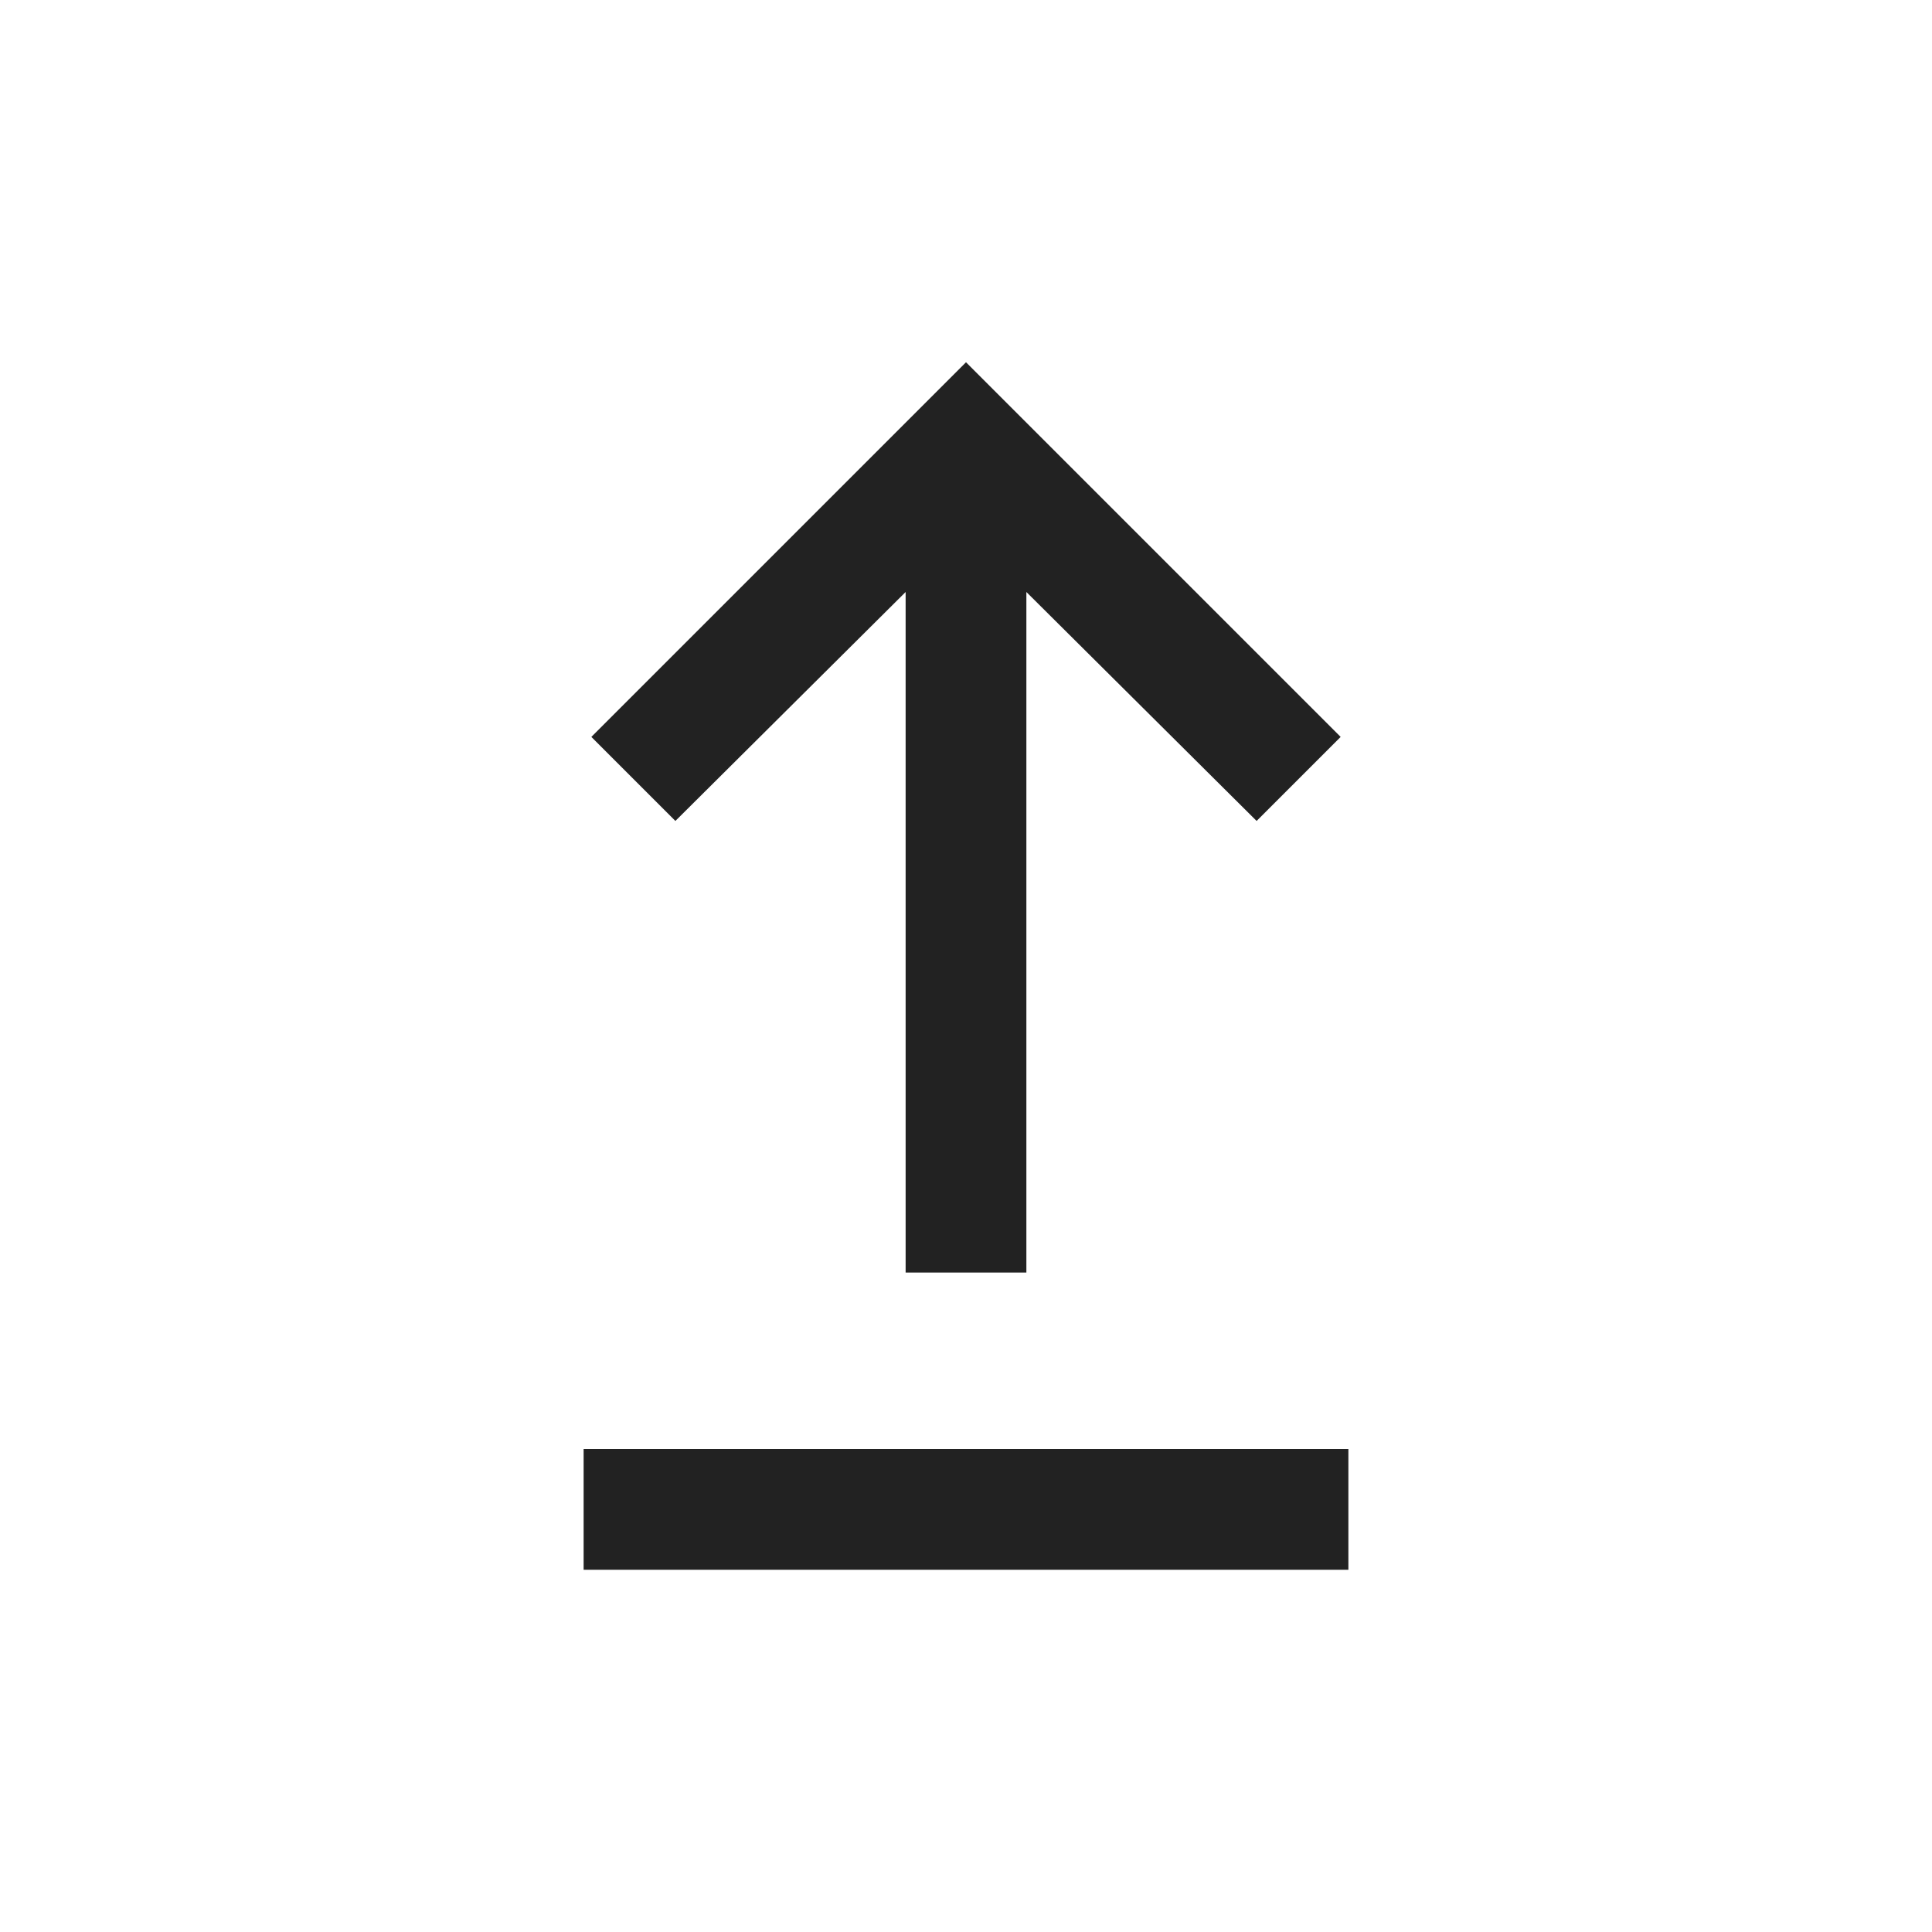
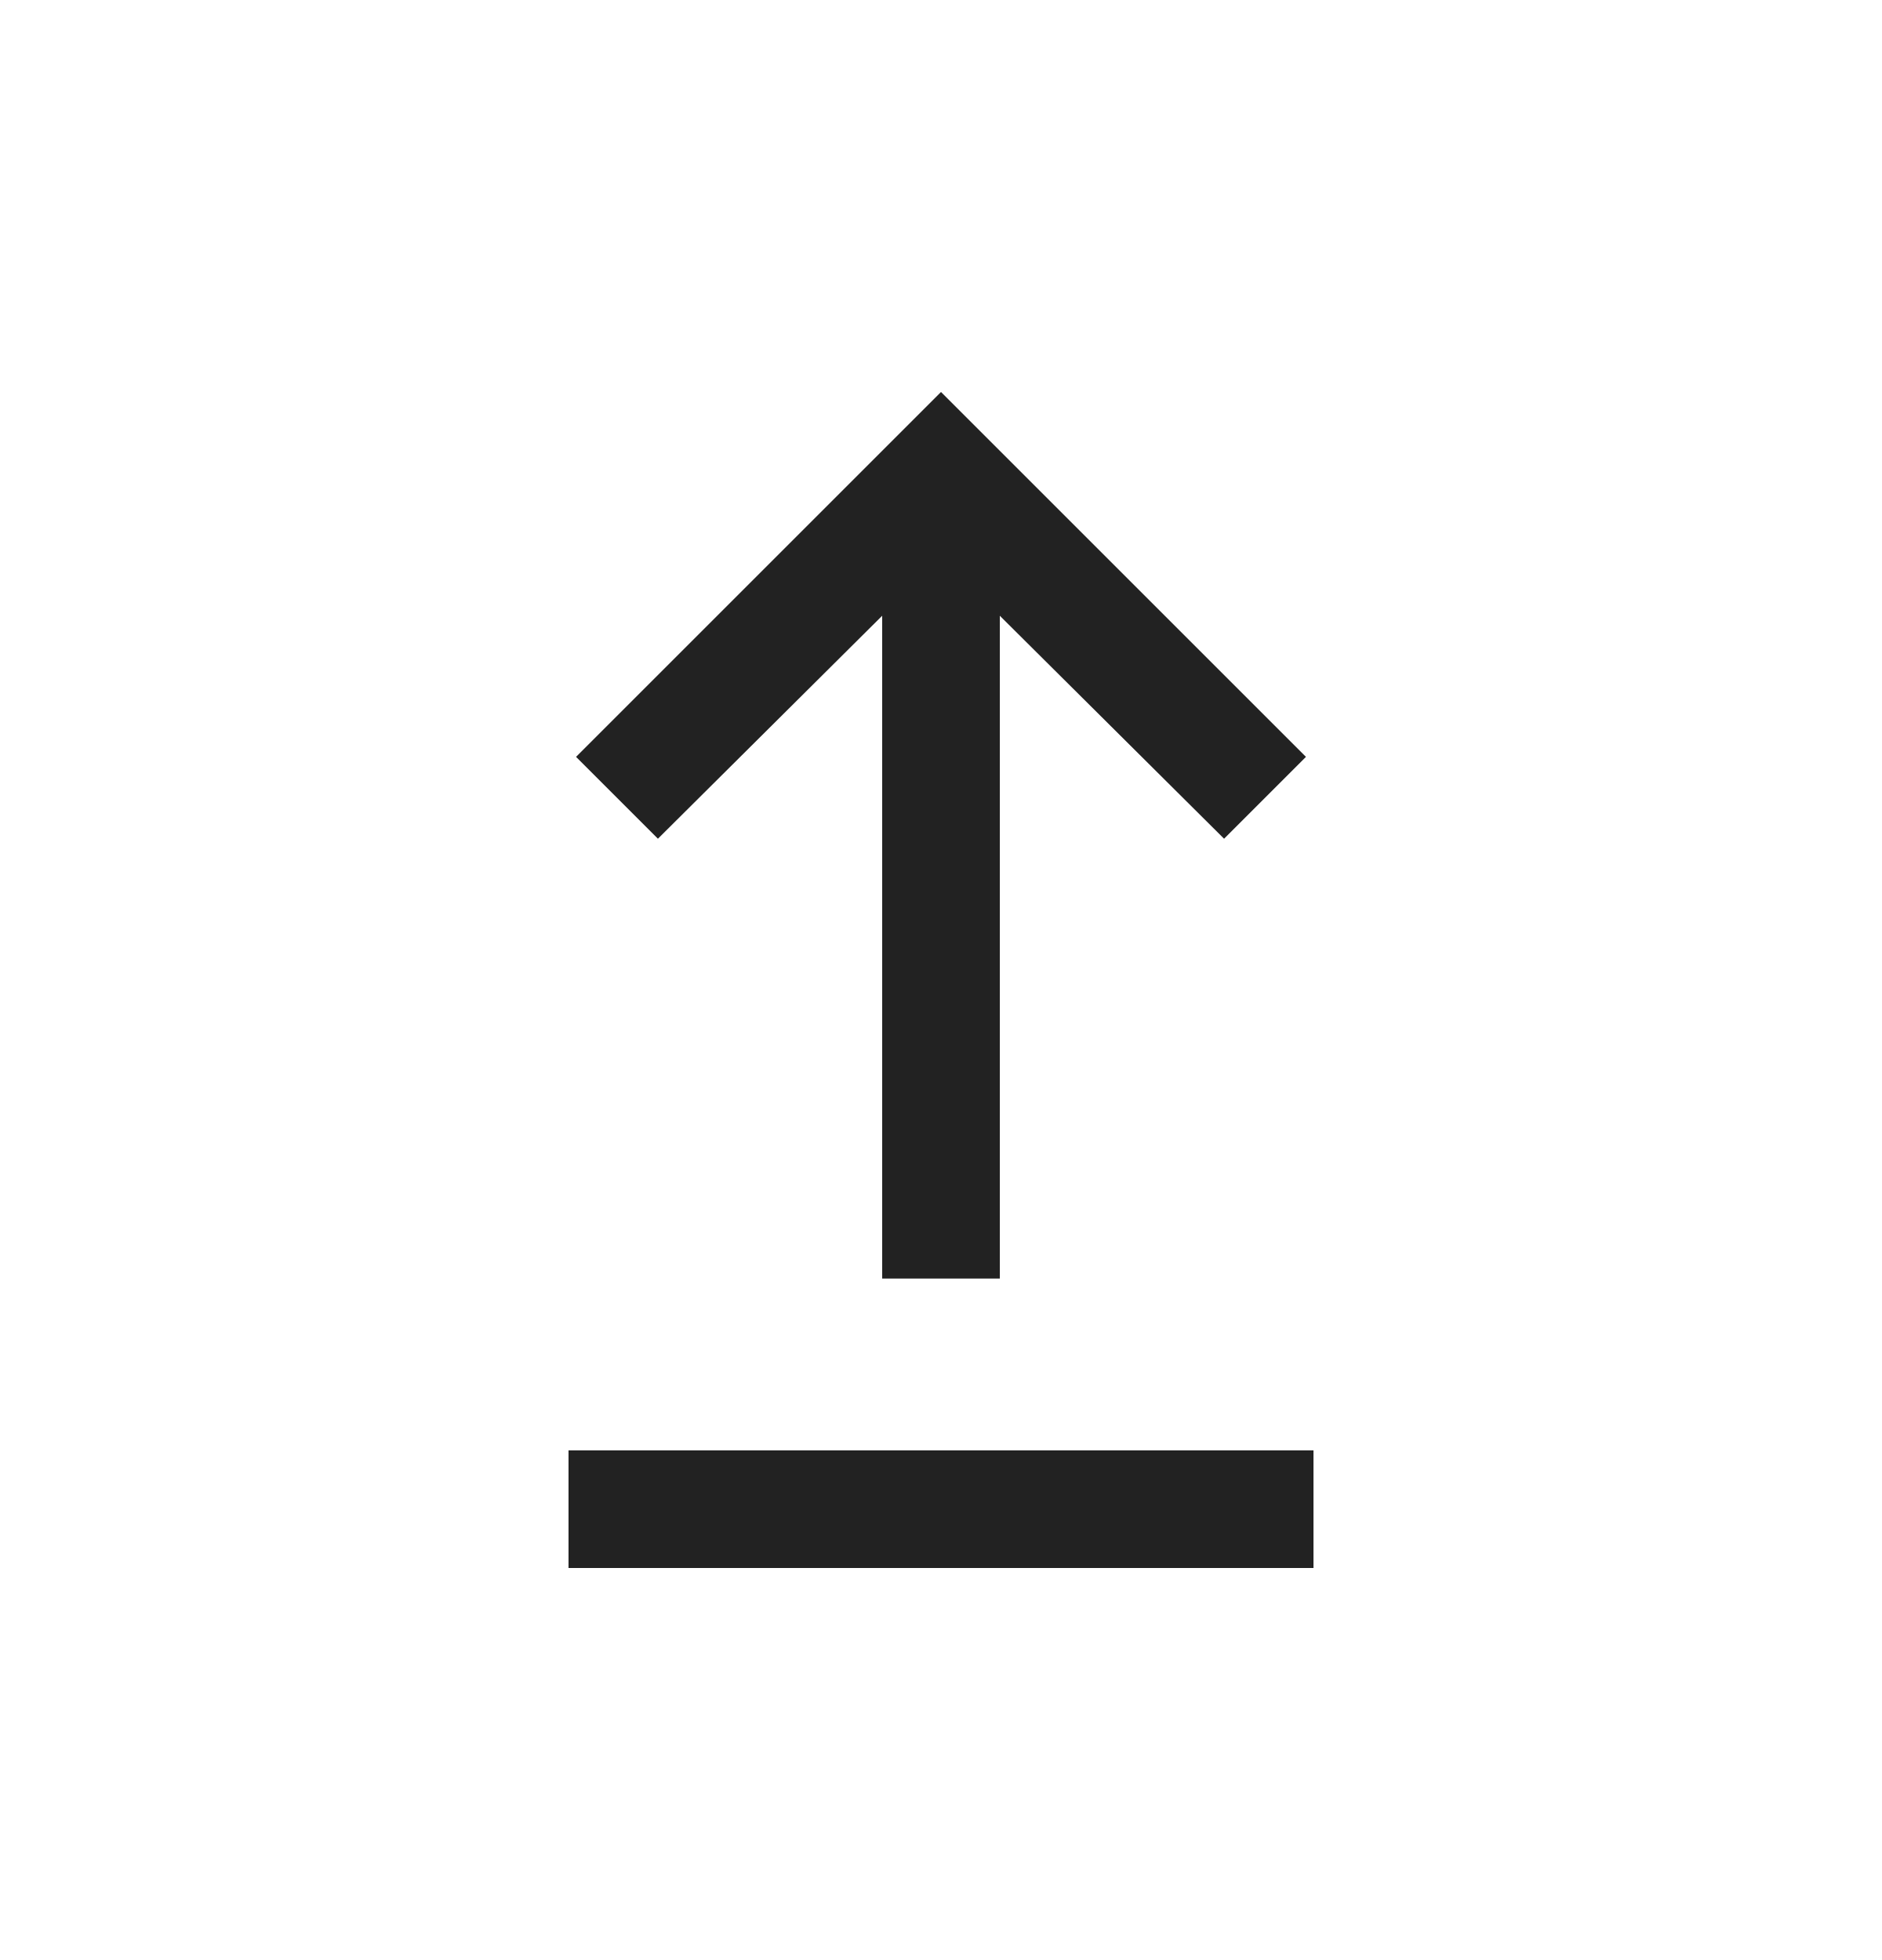
- <svg xmlns="http://www.w3.org/2000/svg" width="24" height="24" viewBox="0 0 24 24" fill="none">
-   <mask id="mask0_2710_34461" style="mask-type:alpha" maskUnits="userSpaceOnUse" x="0" y="0" width="24" height="24">
-     <rect width="24" height="24" fill="#D9D9D9" />
+ <svg xmlns="http://www.w3.org/2000/svg" width="24" height="25" viewBox="0 0 24 25" fill="none">
+   <mask id="mask0_2710_34461" style="mask-type:alpha" maskUnits="userSpaceOnUse" x="0" y="0" width="24" height="25">
+     <rect y="0.5" width="24" height="24" fill="#D9D9D9" />
  </mask>
  <g mask="url(#mask0_2710_34461)">
-     <path d="M7.25 19.5V18H16.75V19.5H7.25ZM11.25 15.808V7.354L8.39 10.198L7.346 9.154L12 4.5L16.654 9.154L15.61 10.198L12.75 7.354V15.808H11.25Z" fill="#222222" />
+     <path d="M7.25 20V18.5H16.75V20H7.25ZM11.25 16.308V7.854L8.39 10.698L7.346 9.654L12 5L16.654 9.654L15.61 10.698L12.75 7.854V16.308H11.25Z" fill="#222222" />
  </g>
</svg>
